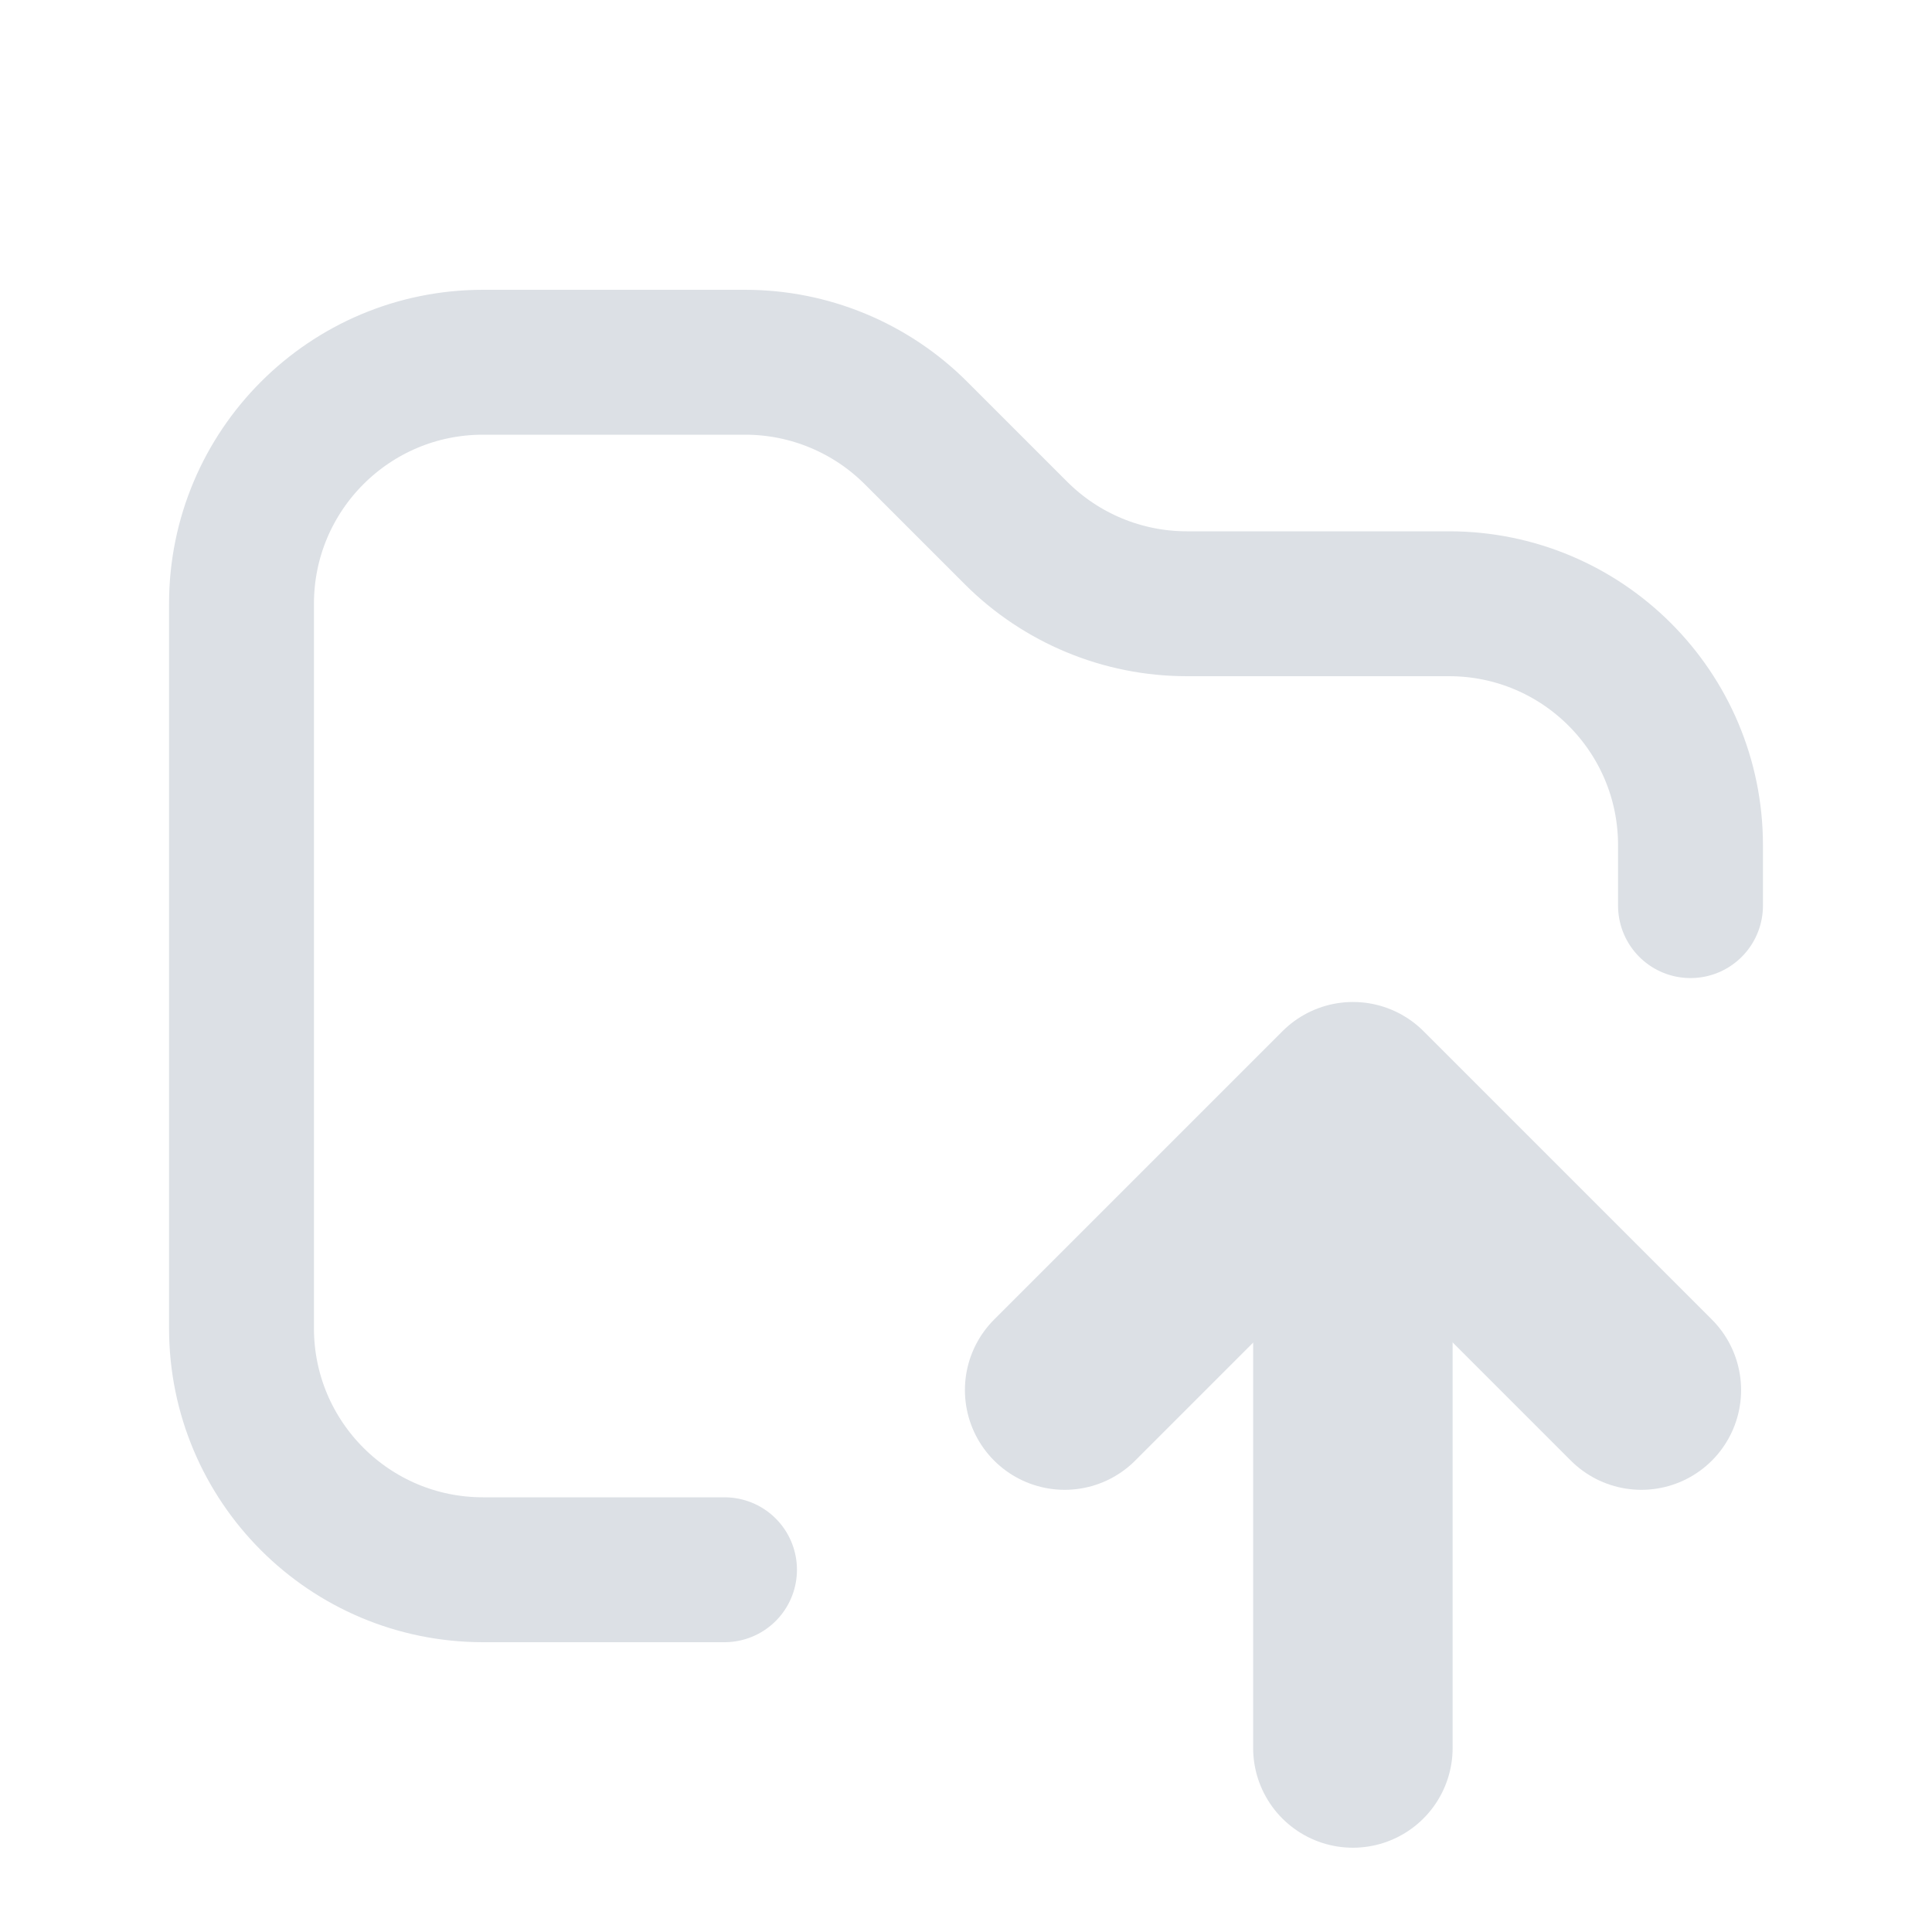
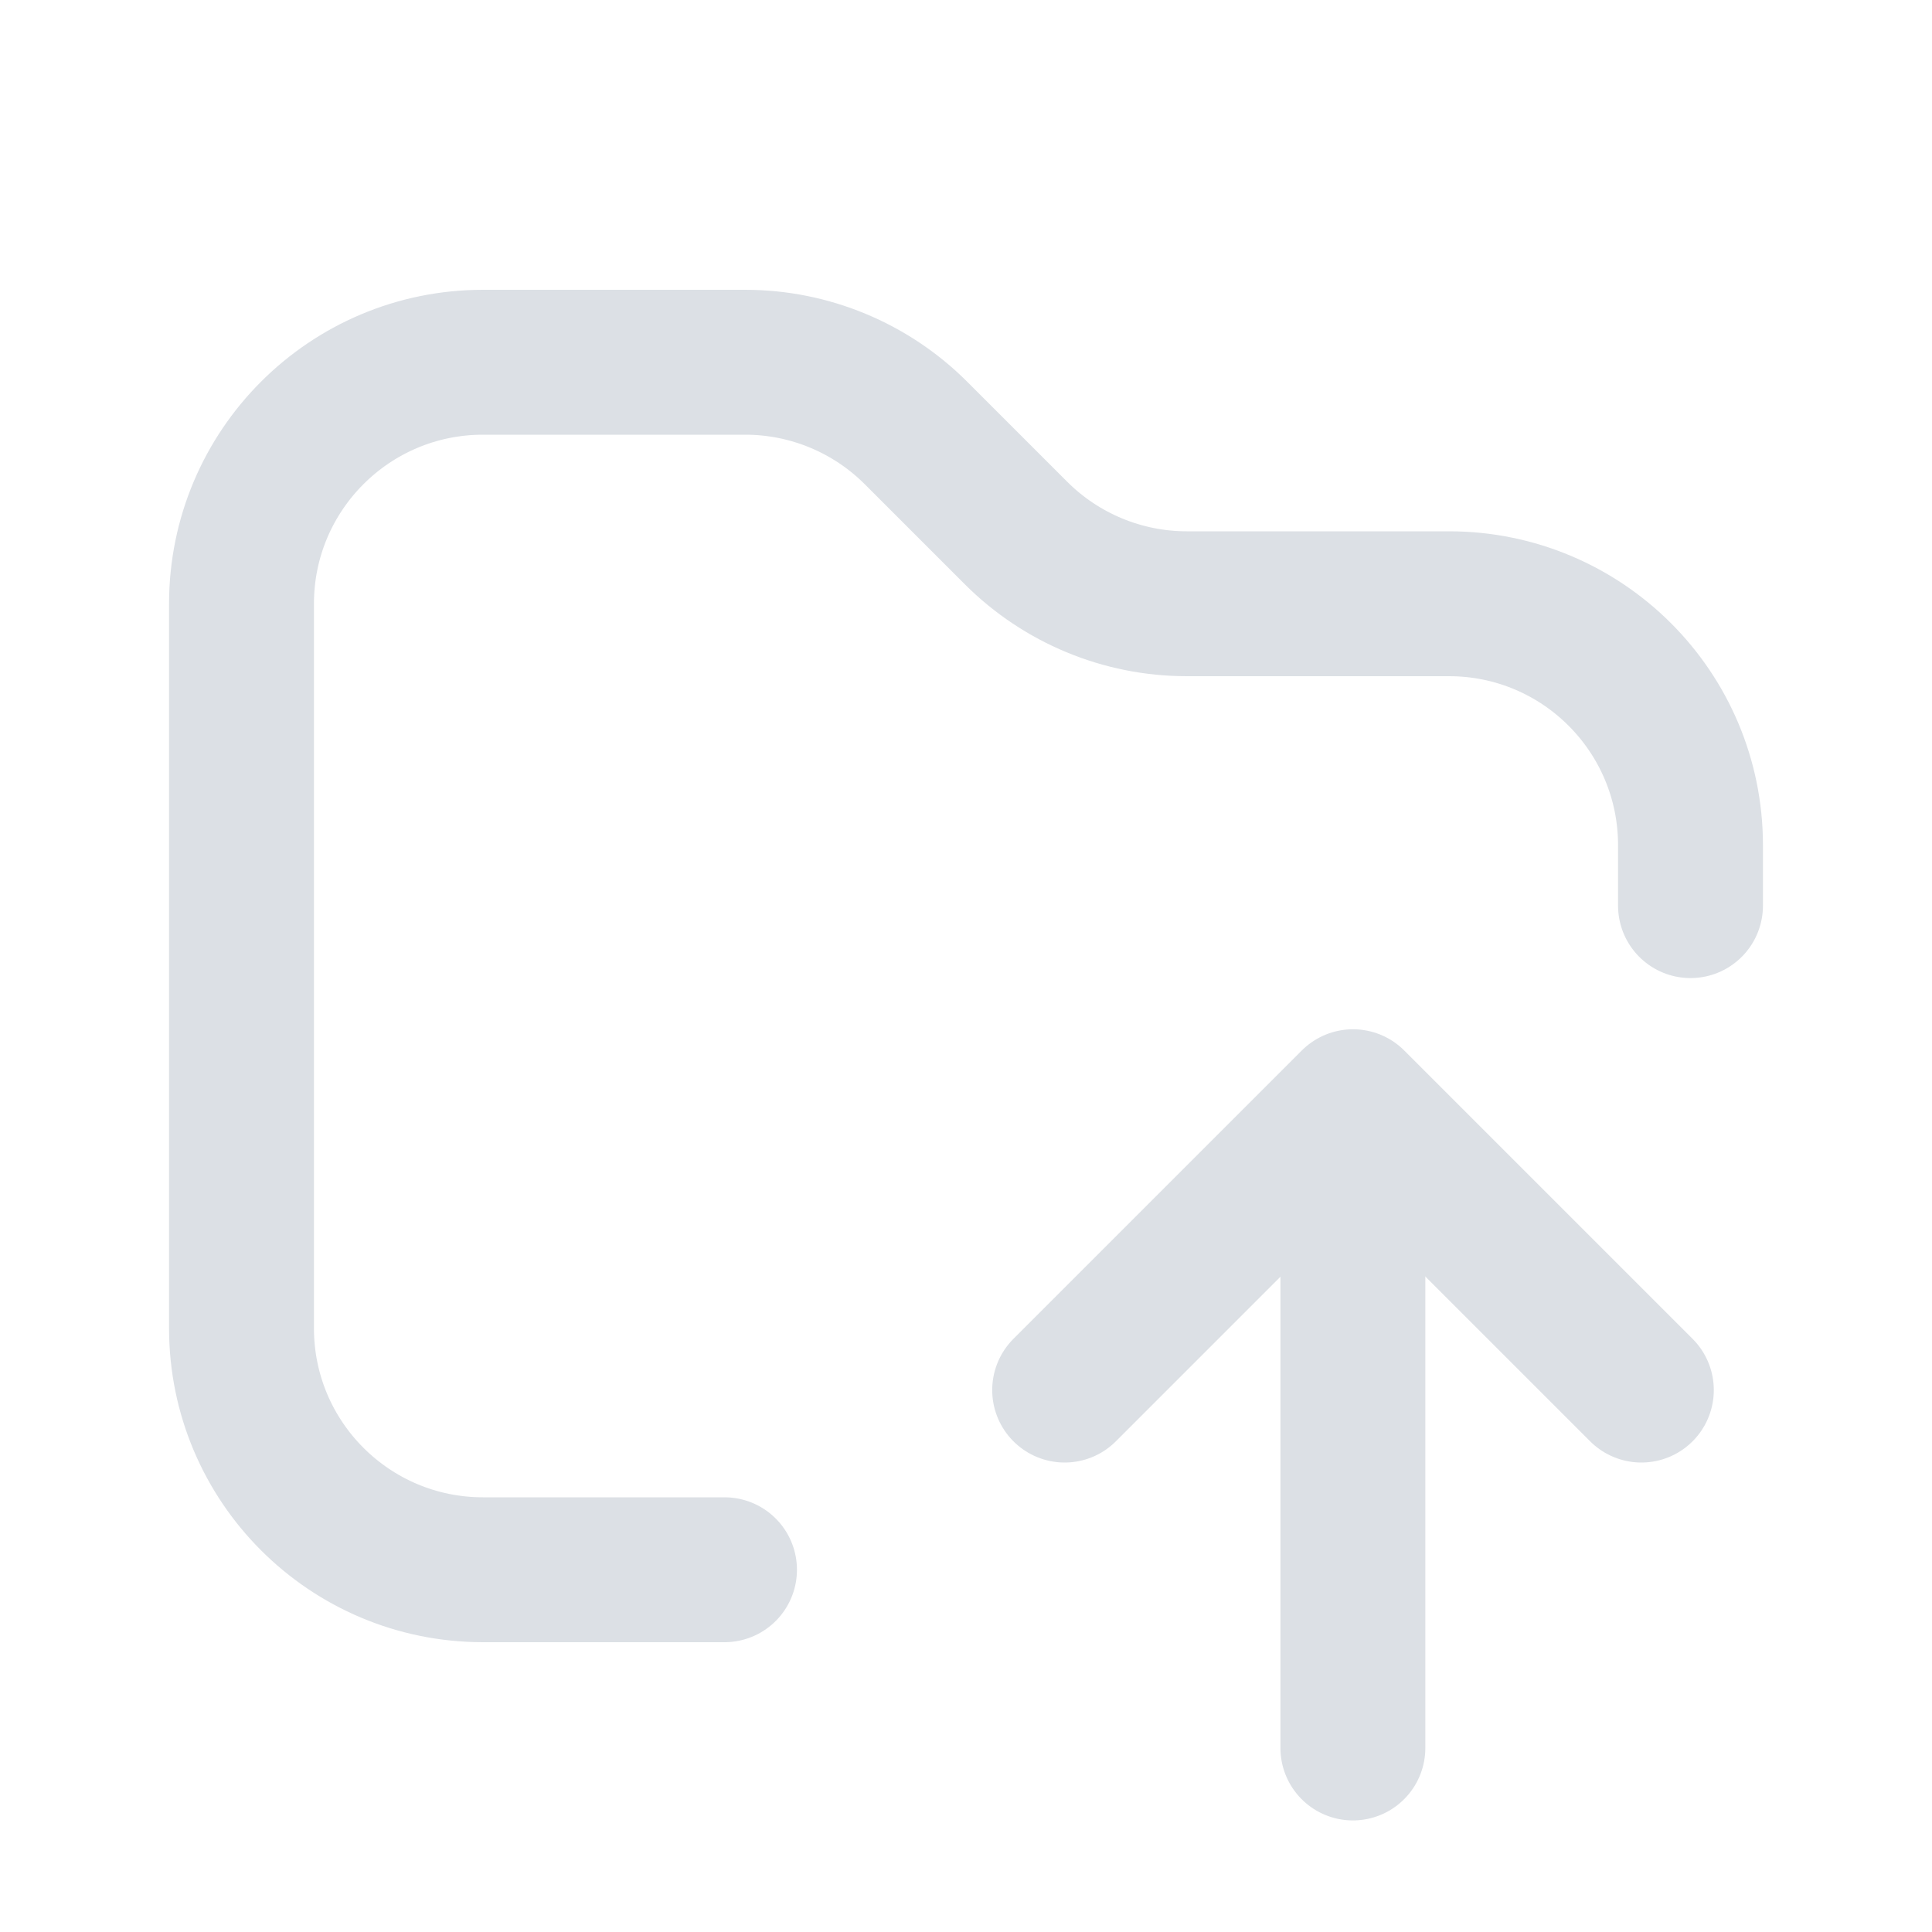
<svg xmlns="http://www.w3.org/2000/svg" width="16" height="16" viewBox="0 0 16 16" fill="none">
  <path d="M6 13H4C2.895 13 2 12.105 2 11V5C2 3.895 2.895 3 4 3H6.172C6.702 3 7.211 3.211 7.586 3.586L8.414 4.414C8.789 4.789 9.298 5 9.828 5H12C13.105 5 14 5.895 14 7V7.5" stroke="#DCE0E5" stroke-width="1.2" stroke-linecap="round" />
-   <path d="M11.204 14.476V9.703" stroke="#DCE0E5" stroke-width="1.652" stroke-linecap="round" stroke-linejoin="round" />
-   <path d="M13.593 11.512L11.205 9.124L8.817 11.512" stroke="#DCE0E5" stroke-width="1.652" stroke-linecap="round" stroke-linejoin="round" />
+   <path d="M11.204 14.476V9.703" stroke="#DCE0E5" stroke-width="1.2" stroke-linecap="round" stroke-linejoin="round" />
+   <path d="M13.593 11.512L11.205 9.124L8.817 11.512" stroke="#DCE0E5" stroke-width="1.2" stroke-linecap="round" stroke-linejoin="round" />
</svg>
